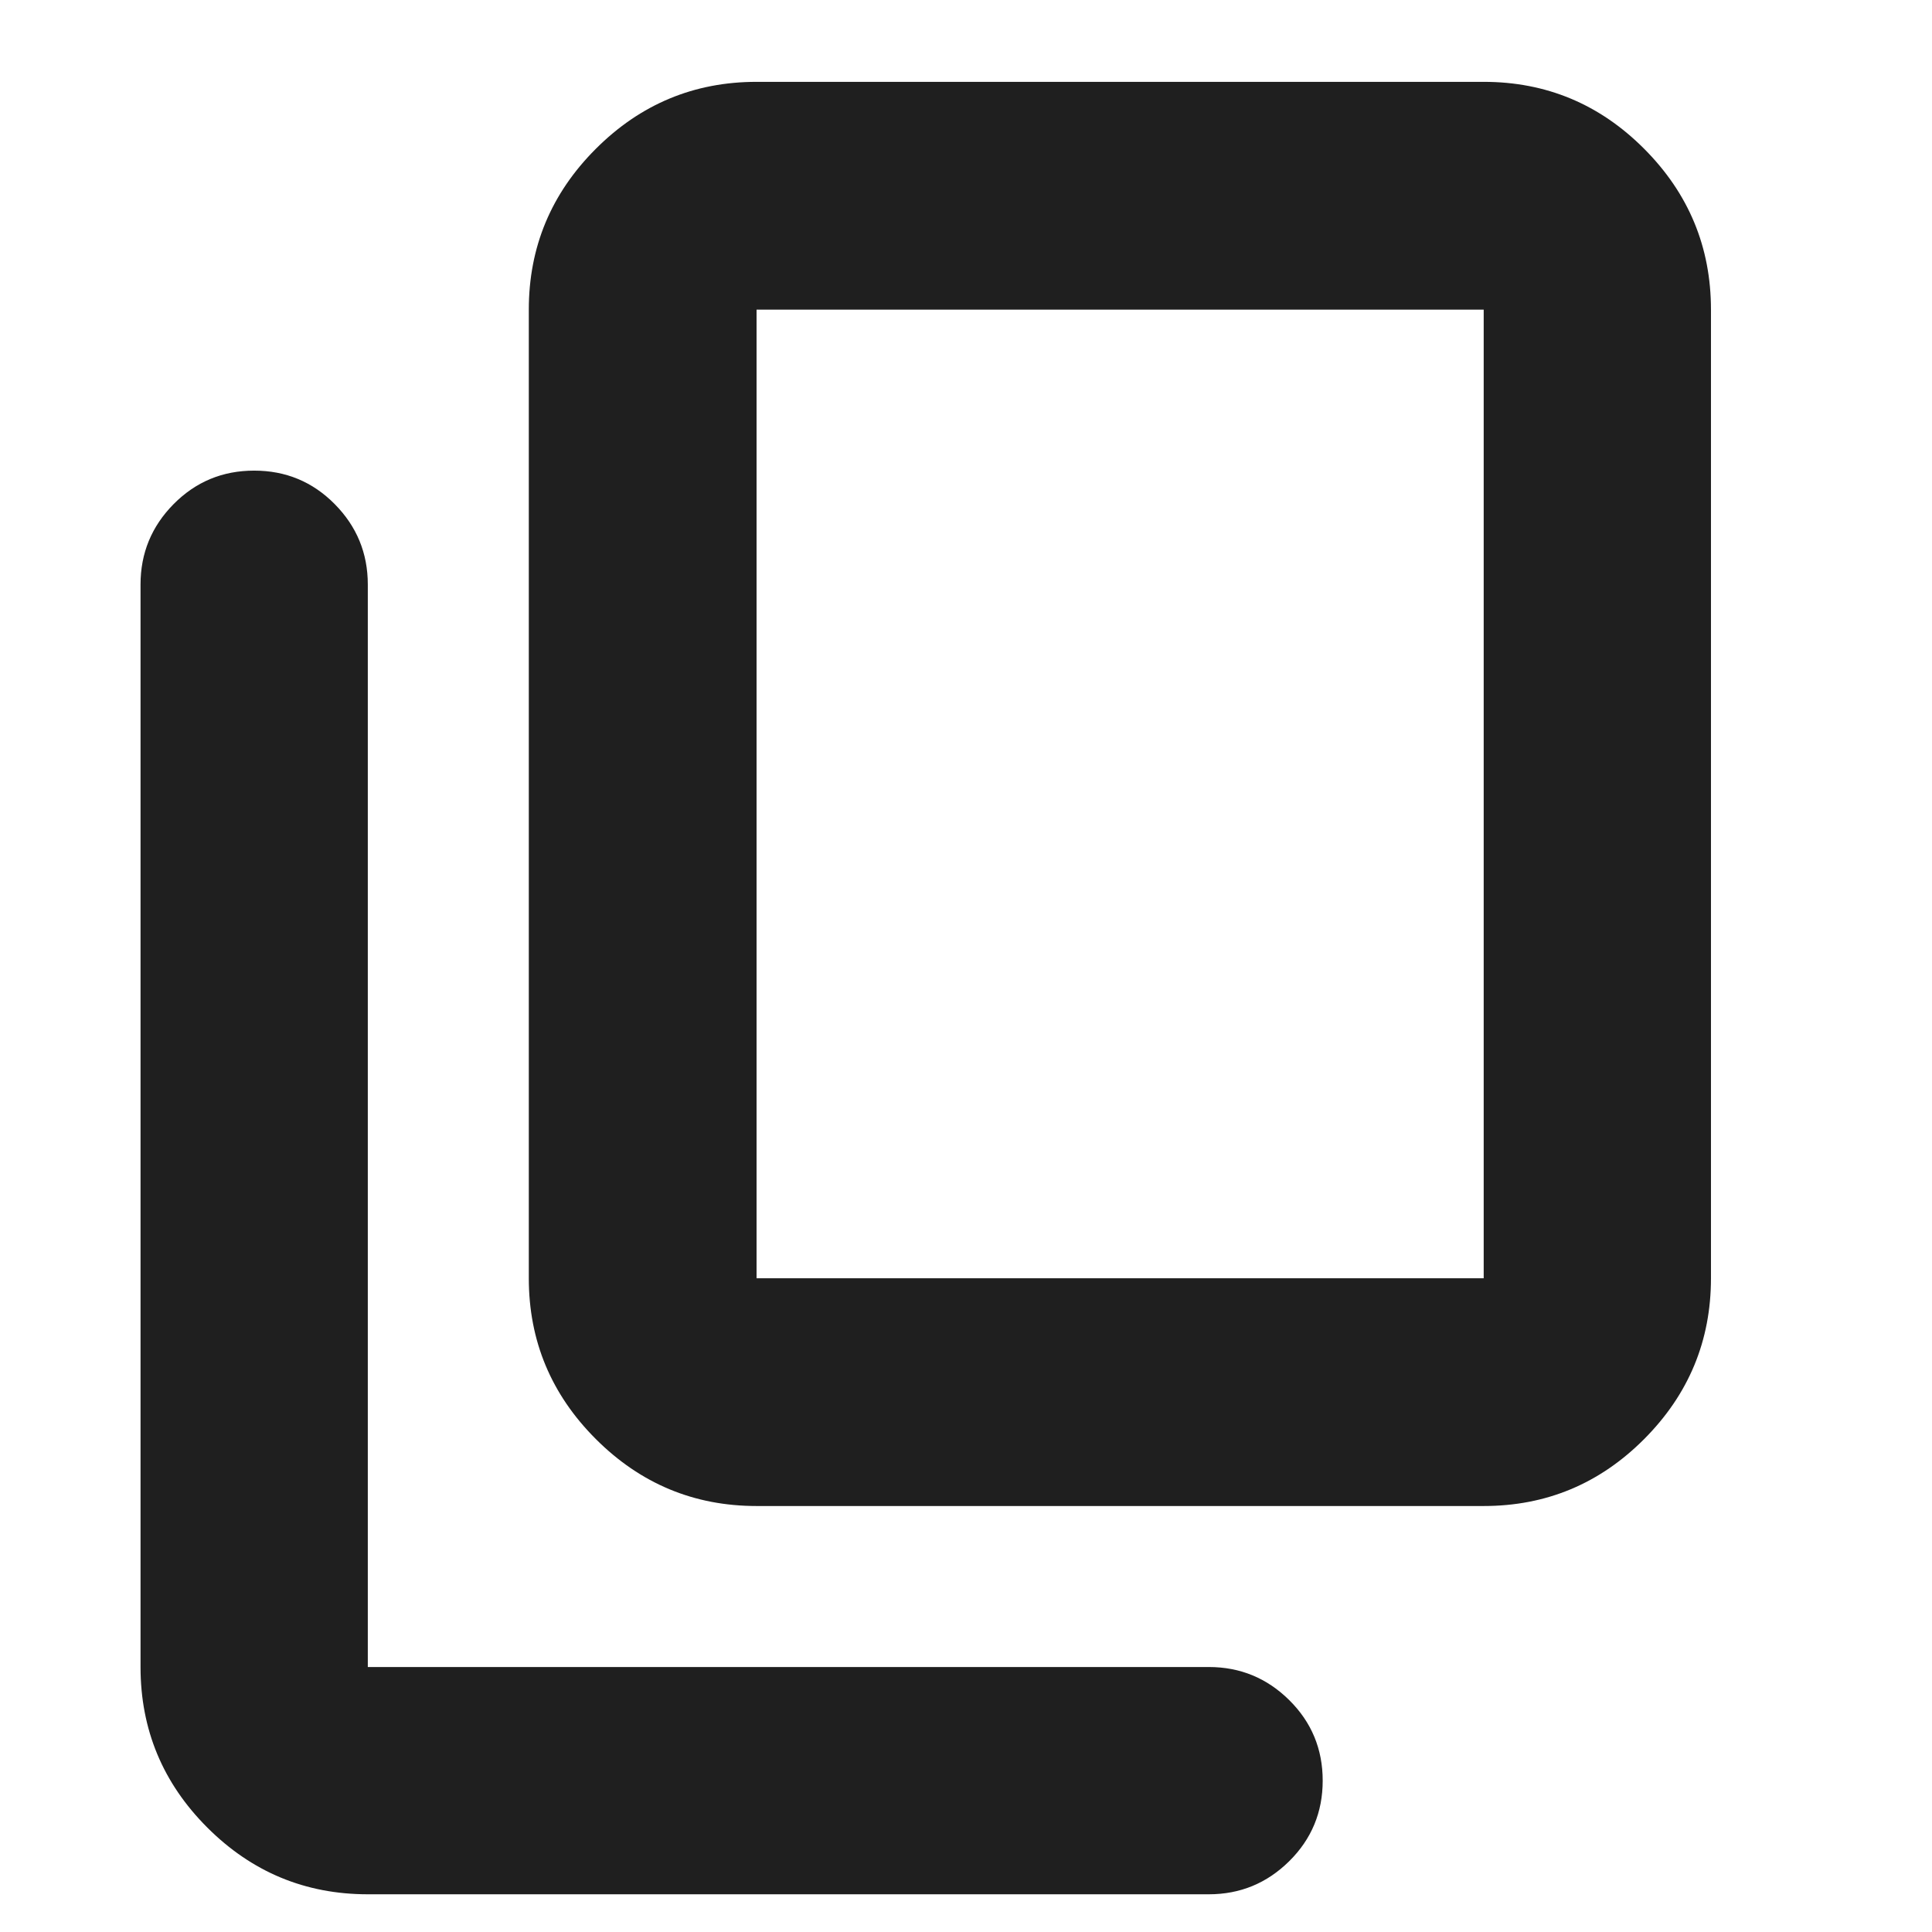
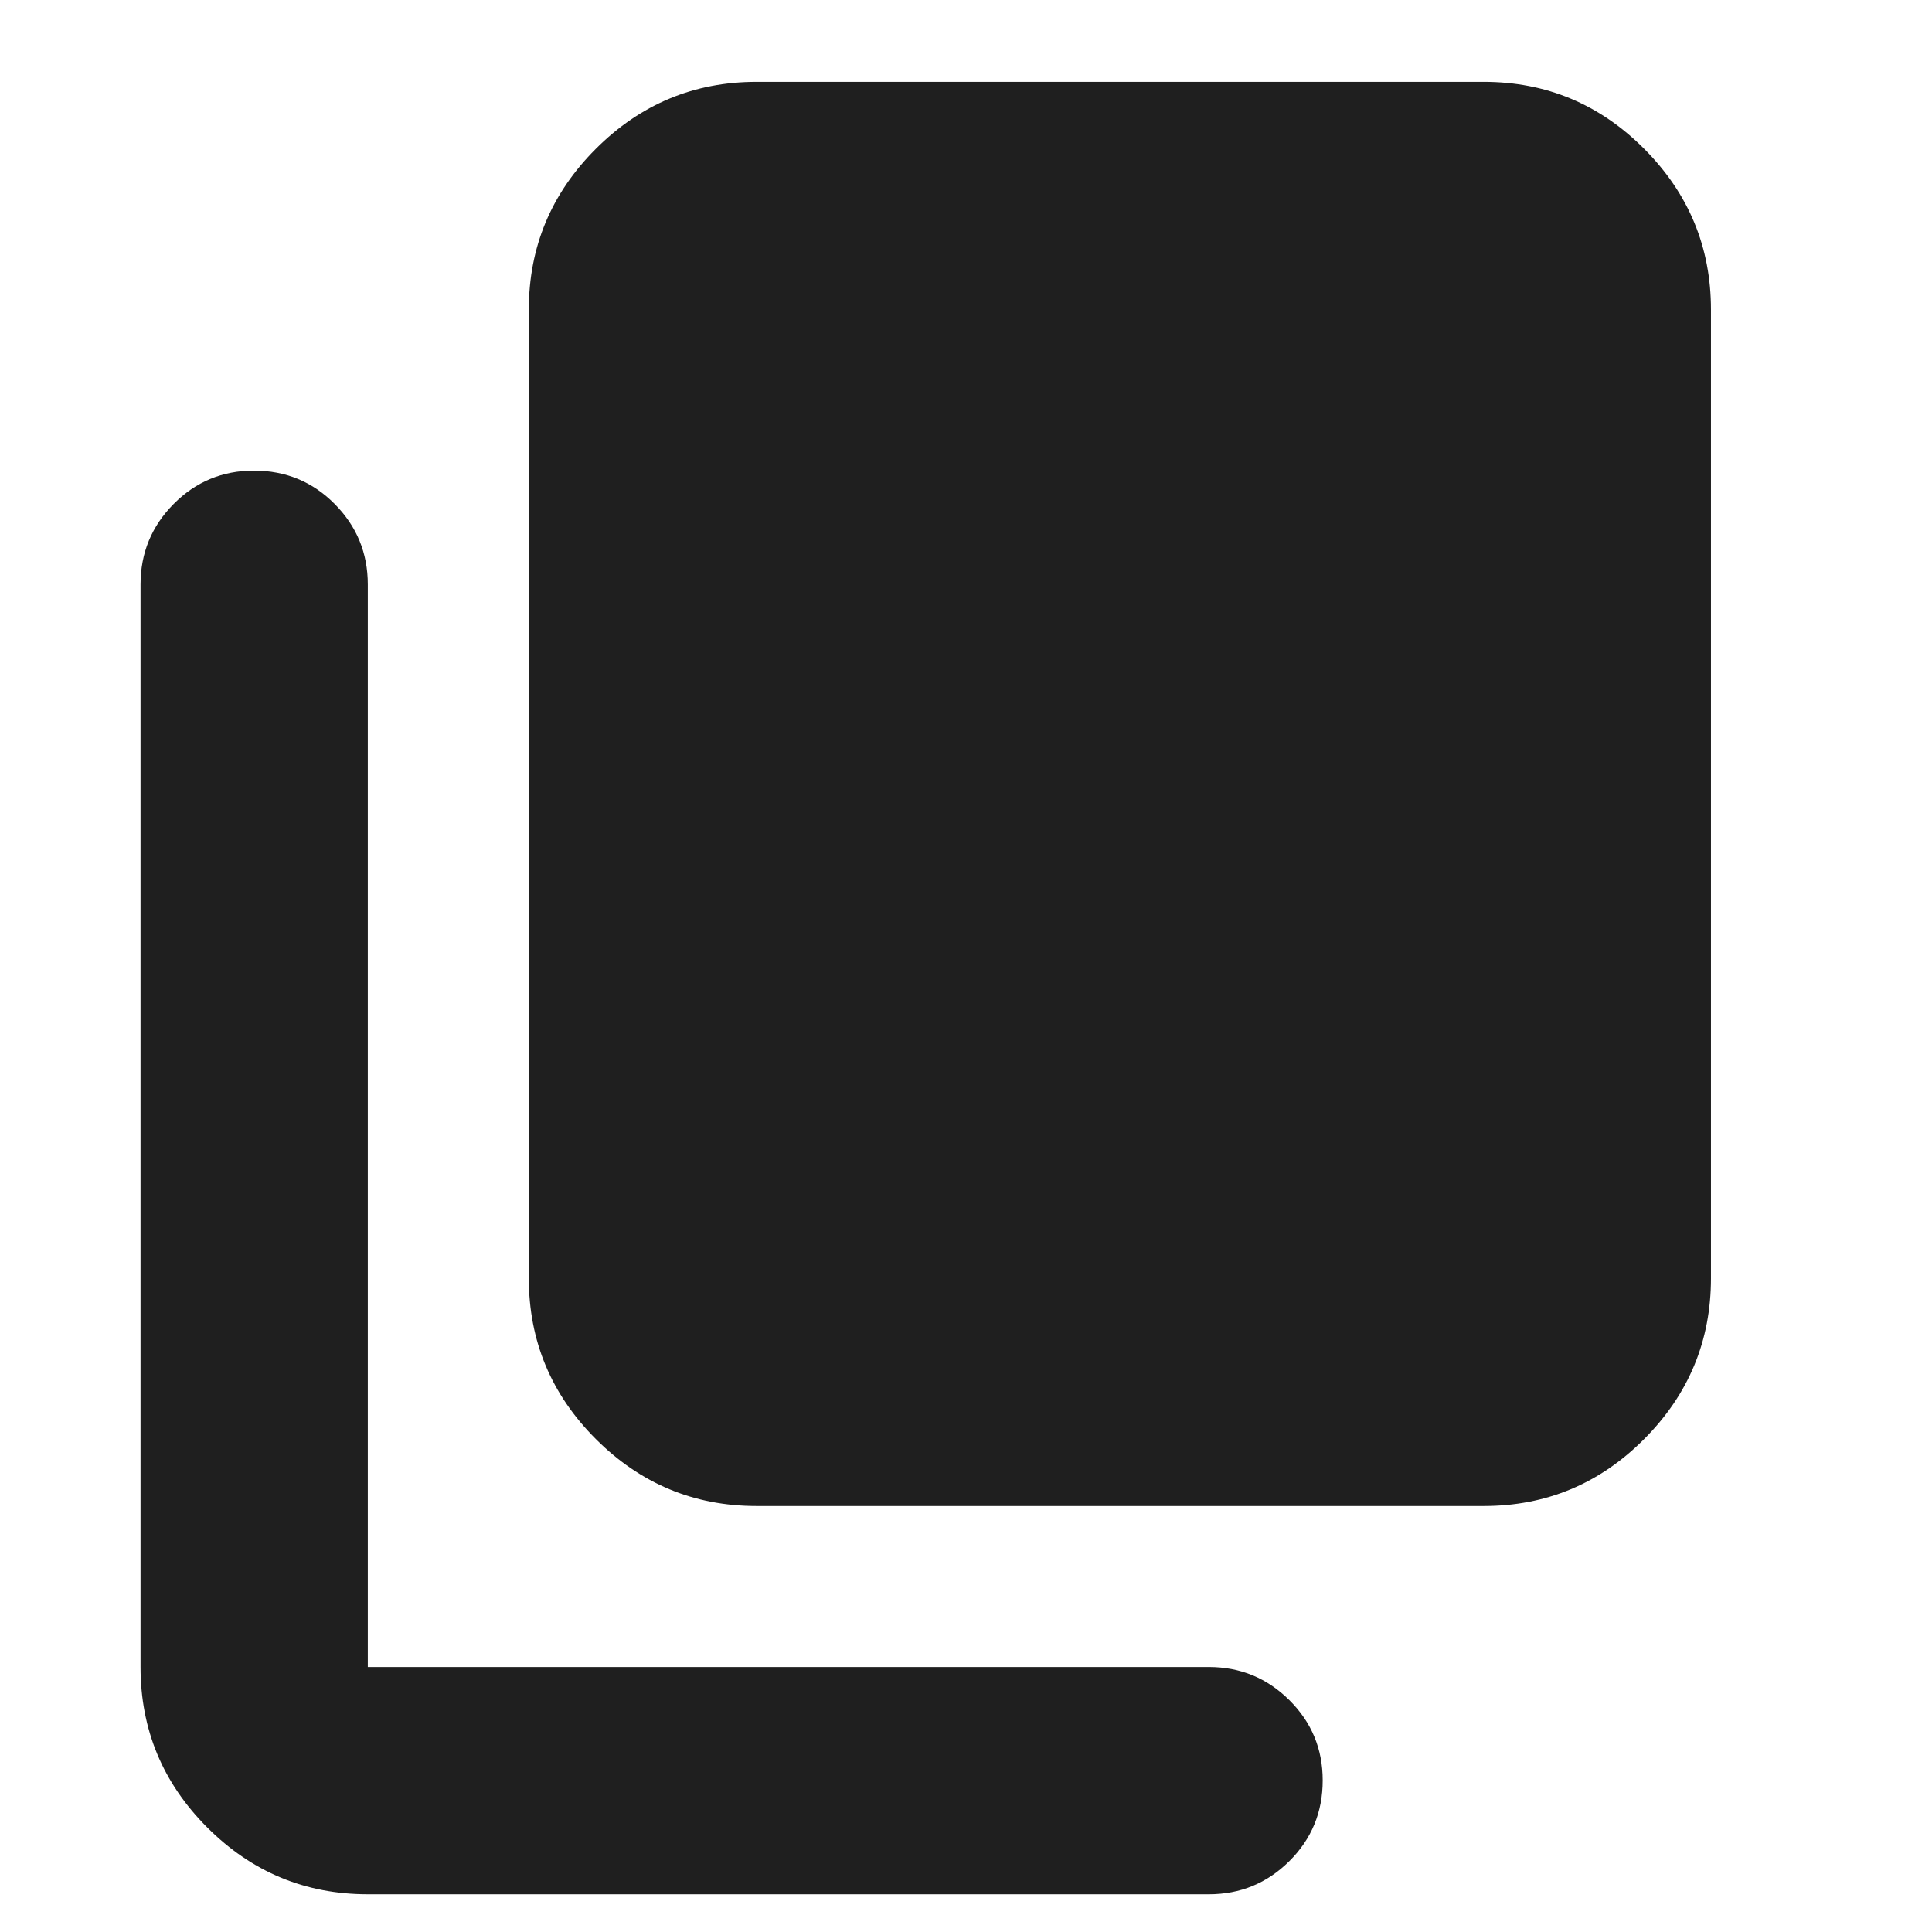
<svg xmlns="http://www.w3.org/2000/svg" viewBox="0 -960 960 960" fill="#1f1f1f">
-   <path d="M375.93-211.67q-46.59 0-79.88-33.29-33.29-33.29-33.29-79.89v-481.3q0-46.6 33.29-79.89t79.88-33.29h361.31q46.59 0 79.76 33.29t33.17 79.89v481.3q0 46.6-33.17 79.89t-79.76 33.29H375.93Zm0-113.18h361.31v-481.3H375.93v481.3ZM182.76-18.74q-46.59 0-79.76-33.17t-33.17-79.76v-537.9q0-23.33 16.45-39.96 16.46-16.62 40.01-16.62 23.56 0 40.01 16.62 16.46 16.63 16.46 39.96v537.9h417.89q23.34 0 39.97 16.45 16.62 16.46 16.62 40.01 0 23.56-16.62 40.01-16.63 16.46-39.97 16.46H182.76Zm193.17-306.11v-481.3 481.3Z" />
+   <path d="M375.93-211.67q-46.59 0-79.88-33.29-33.29-33.29-33.29-79.89v-481.3q0-46.6 33.29-79.89t79.88-33.29h361.31q46.59 0 79.76 33.29t33.17 79.89v481.3q0 46.6-33.17 79.89t-79.76 33.29H375.93ZM182.76-18.74q-46.59 0-79.76-33.17t-33.17-79.76v-537.9q0-23.43 16.45-40.01 16.46-16.57 39.89-16.57 23.68 0 40.13 16.57 16.46 16.58 16.46 40.01v537.9h417.89q23.44 0 40.01 16.45 16.58 16.46 16.58 39.89 0 23.68-16.58 40.13-16.57 16.46-40.01 16.46H182.76Z" />
</svg>
